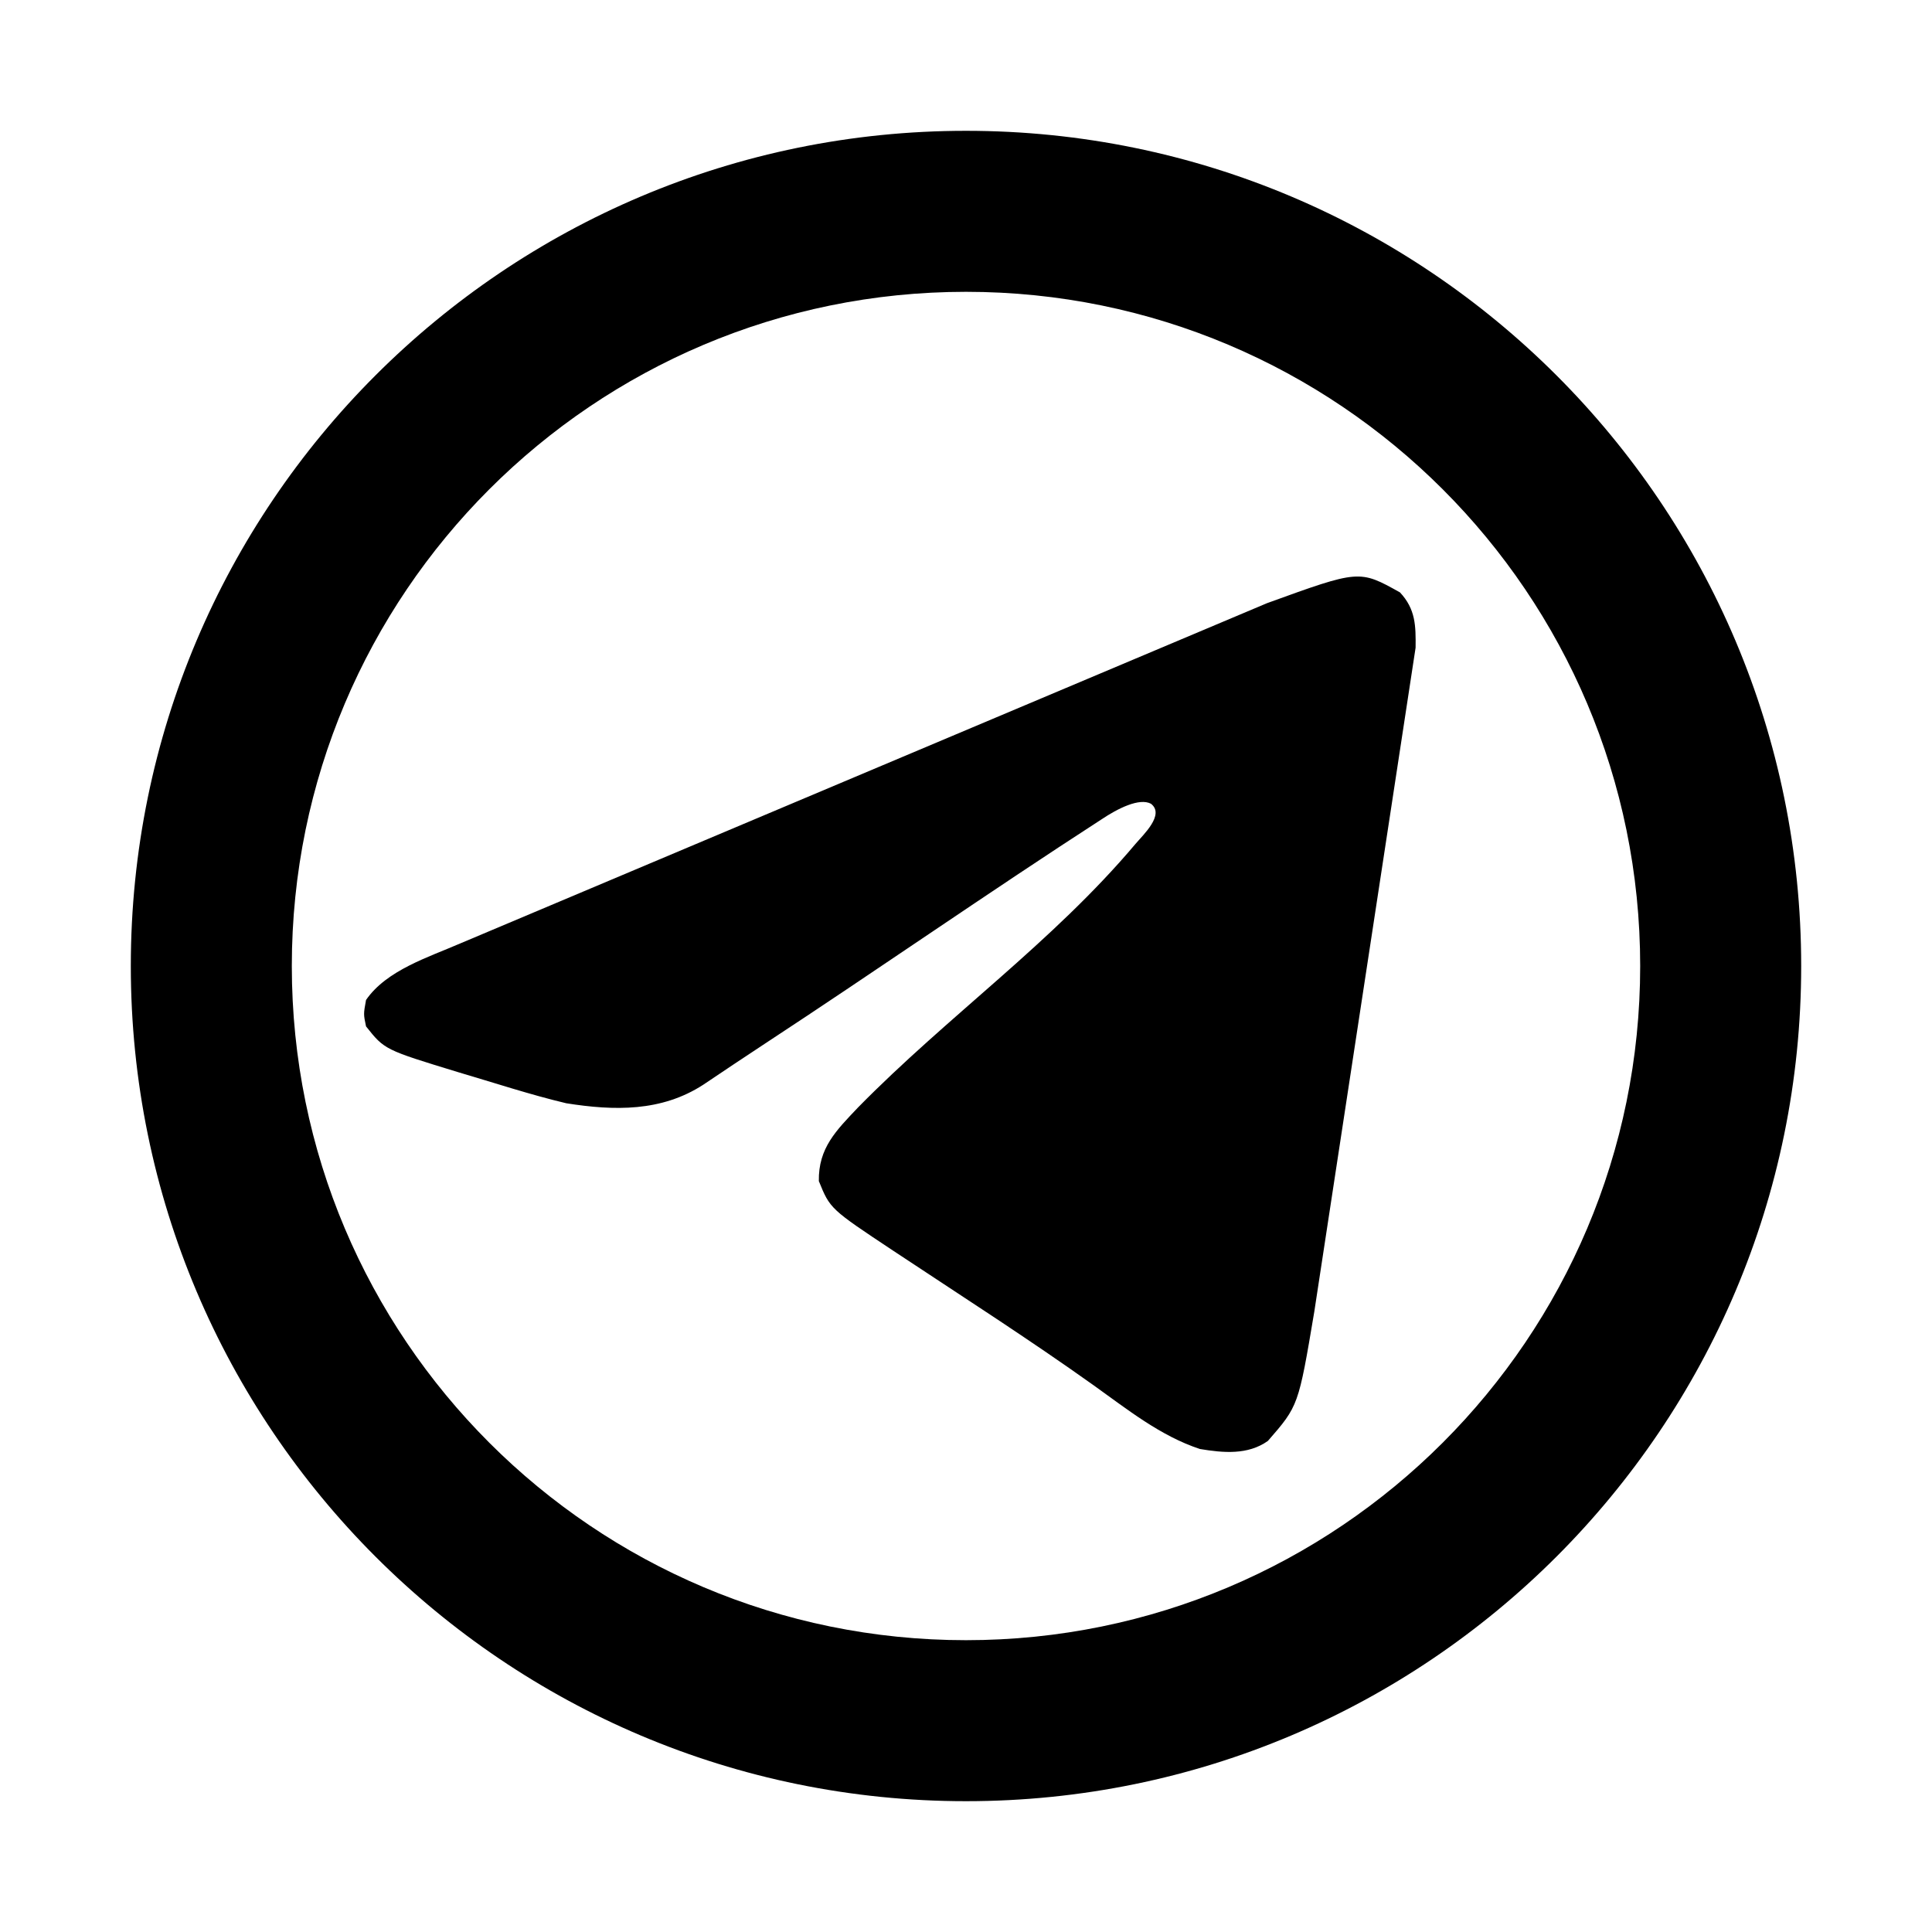
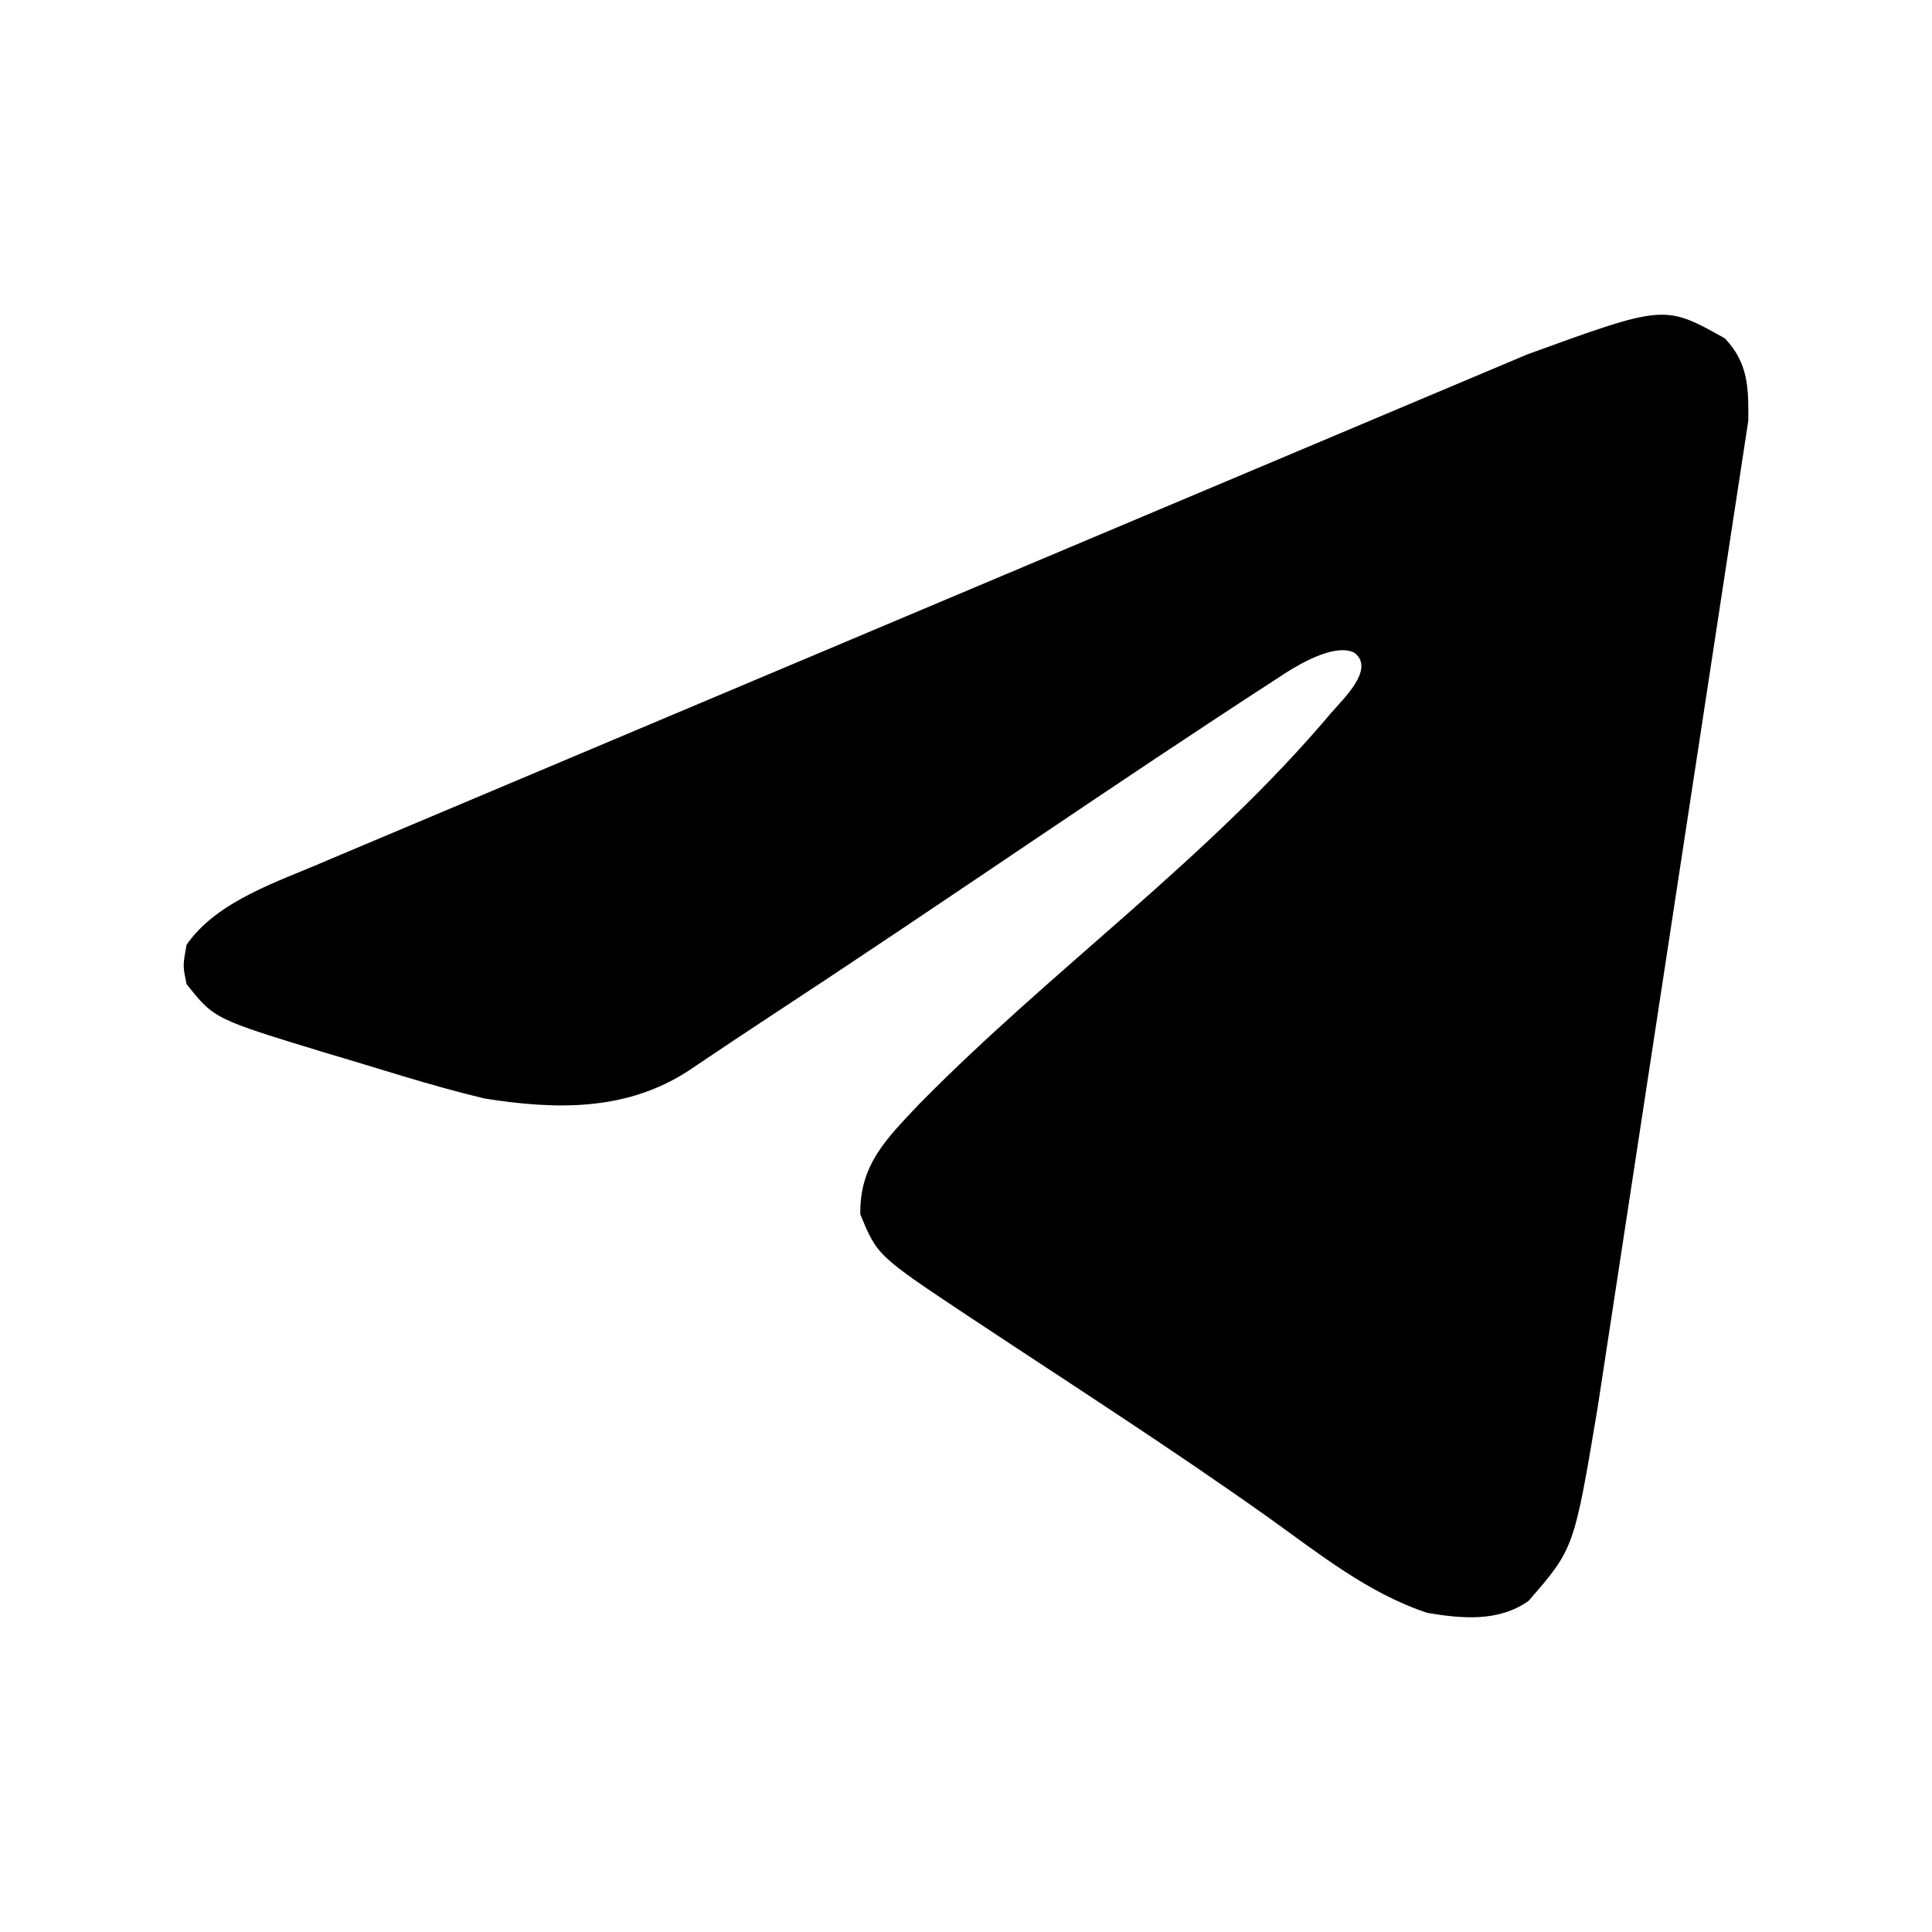
<svg xmlns="http://www.w3.org/2000/svg" width="2em" height="2em" viewBox="0 0 24 24" fill="currentColor">
-   <path fill-rule="evenodd" clip-rule="evenodd" d="M12 3.625C7.375 3.625 3.625 7.375 3.625 12C3.625 16.625 7.375 20.375 12 20.375C16.625 20.375 20.375 16.625 20.375 12C20.375 7.375 16.625 3.625 12 3.625ZM1.625 12C1.625 6.27 6.27 1.625 12 1.625C17.73 1.625 22.375 6.27 22.375 12C22.375 17.73 17.73 22.375 12 22.375C6.27 22.375 1.625 17.73 1.625 12ZM17.391 7.359C17.586 7.568 17.588 7.773 17.585 8.046C16.327 16.292 17.585 8.046 16.327 16.292C16.13 17.464 16.13 17.464 15.75 17.9C15.5 18.077 15.195 18.048 14.906 18C14.416 17.839 14.002 17.506 13.586 17.209C12.774 16.63 11.931 16.091 11.099 15.539C10.312 15.017 10.312 15.017 10.172 14.672C10.165 14.26 10.388 14.043 10.66 13.756C11.771 12.624 13.076 11.705 14.104 10.485C14.201 10.37 14.474 10.119 14.297 9.984C14.154 9.909 13.888 10.041 13.681 10.18C12.277 11.088 10.904 12.045 9.506 12.962C9.248 13.132 8.991 13.303 8.736 13.475C8.216 13.812 7.631 13.8 7.034 13.705C6.583 13.598 6.14 13.451 5.695 13.32C4.777 13.04 4.777 13.04 4.547 12.75C4.515 12.598 4.515 12.598 4.547 12.422C4.803 12.051 5.321 11.892 5.719 11.719C15.739 7.493 5.719 11.719 15.739 7.493C16.886 7.077 16.886 7.077 17.391 7.359Z" />
+   <path d="M21.428 4.204C21.72 4.514 21.721 4.819 21.718 5.225C19.845 17.495 21.718 5.225 19.845 17.495C19.553 19.238 19.553 19.238 18.987 19.888C18.615 20.15 18.161 20.108 17.732 20.036C17.002 19.796 16.386 19.301 15.768 18.859C14.558 17.998 13.304 17.195 12.067 16.375C10.897 15.598 10.897 15.598 10.687 15.084C10.677 14.471 11.009 14.149 11.413 13.721C13.066 12.037 15.008 10.67 16.537 8.855C16.683 8.684 17.088 8.31 16.825 8.109C16.612 7.998 16.217 8.194 15.909 8.4C13.82 9.752 11.777 11.175 9.696 12.54C9.313 12.792 8.931 13.046 8.55 13.303C7.778 13.805 6.907 13.787 6.019 13.646C5.347 13.486 4.688 13.267 4.026 13.073C2.66 12.656 2.66 12.656 2.318 12.225C2.27 11.998 2.27 11.998 2.318 11.736C2.699 11.185 3.47 10.948 4.061 10.69C18.971 4.403 4.061 10.69 18.971 4.403C20.677 3.783 20.677 3.783 21.428 4.204Z" />
</svg>
